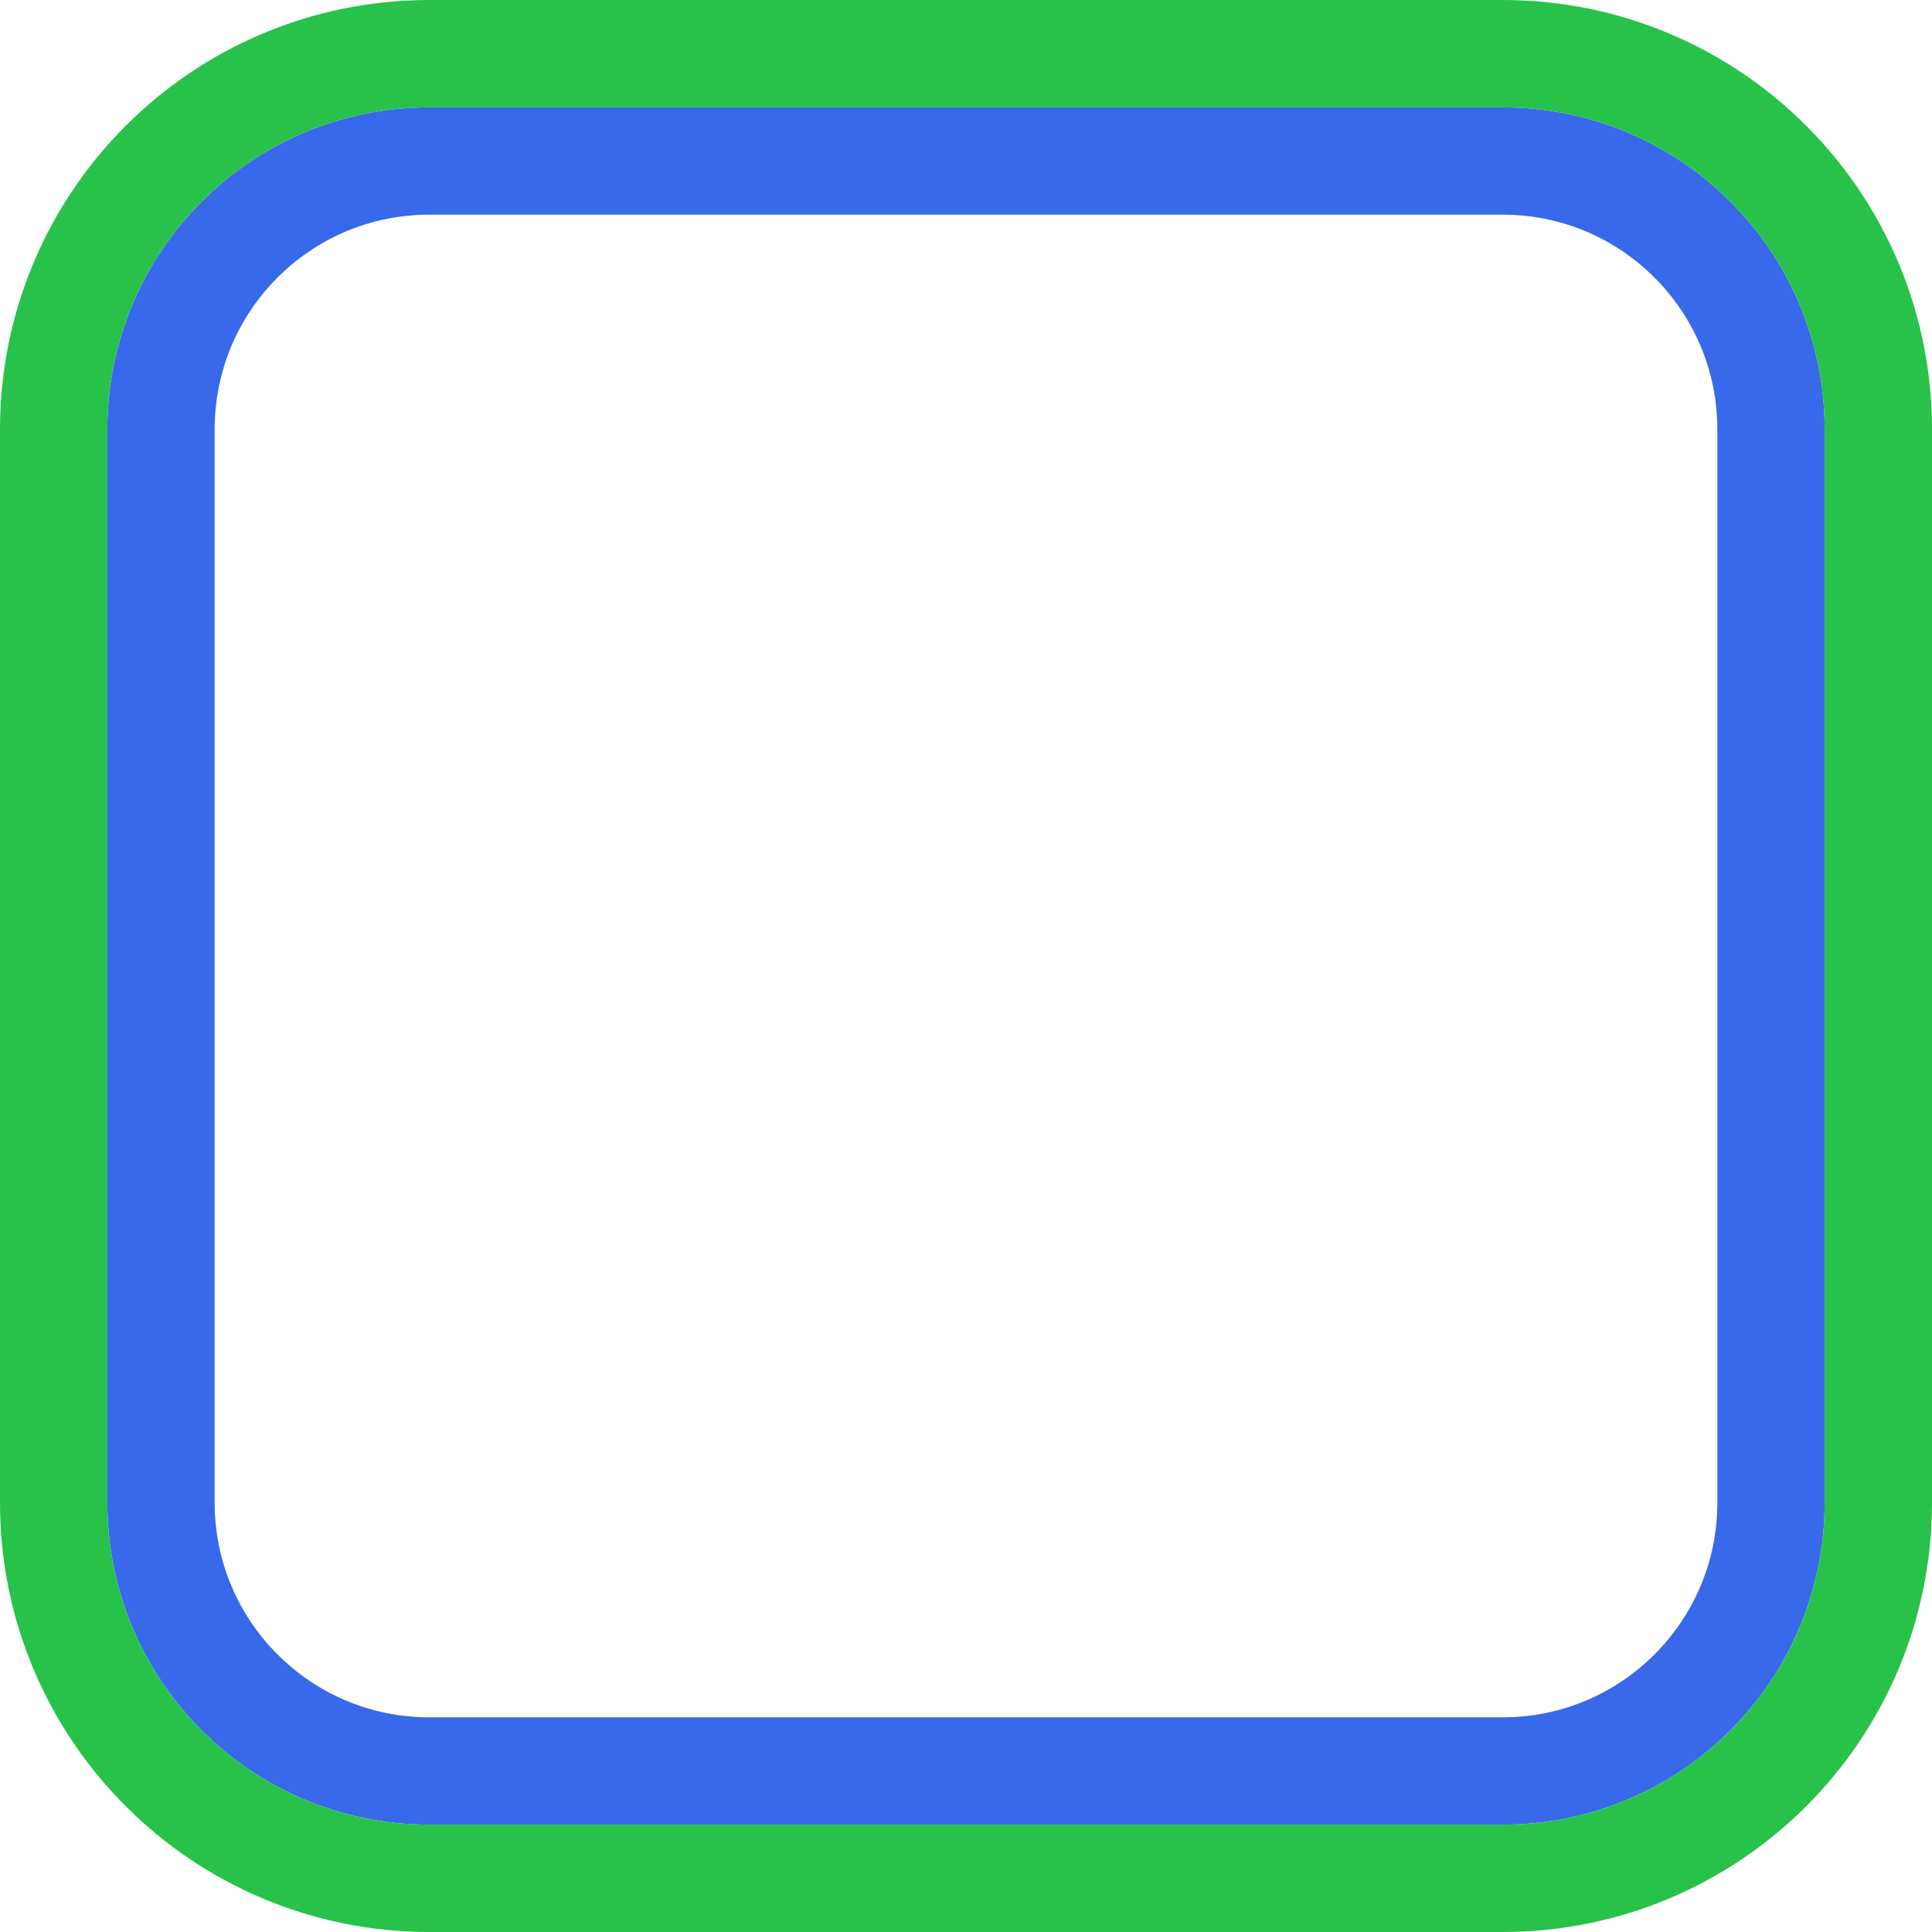
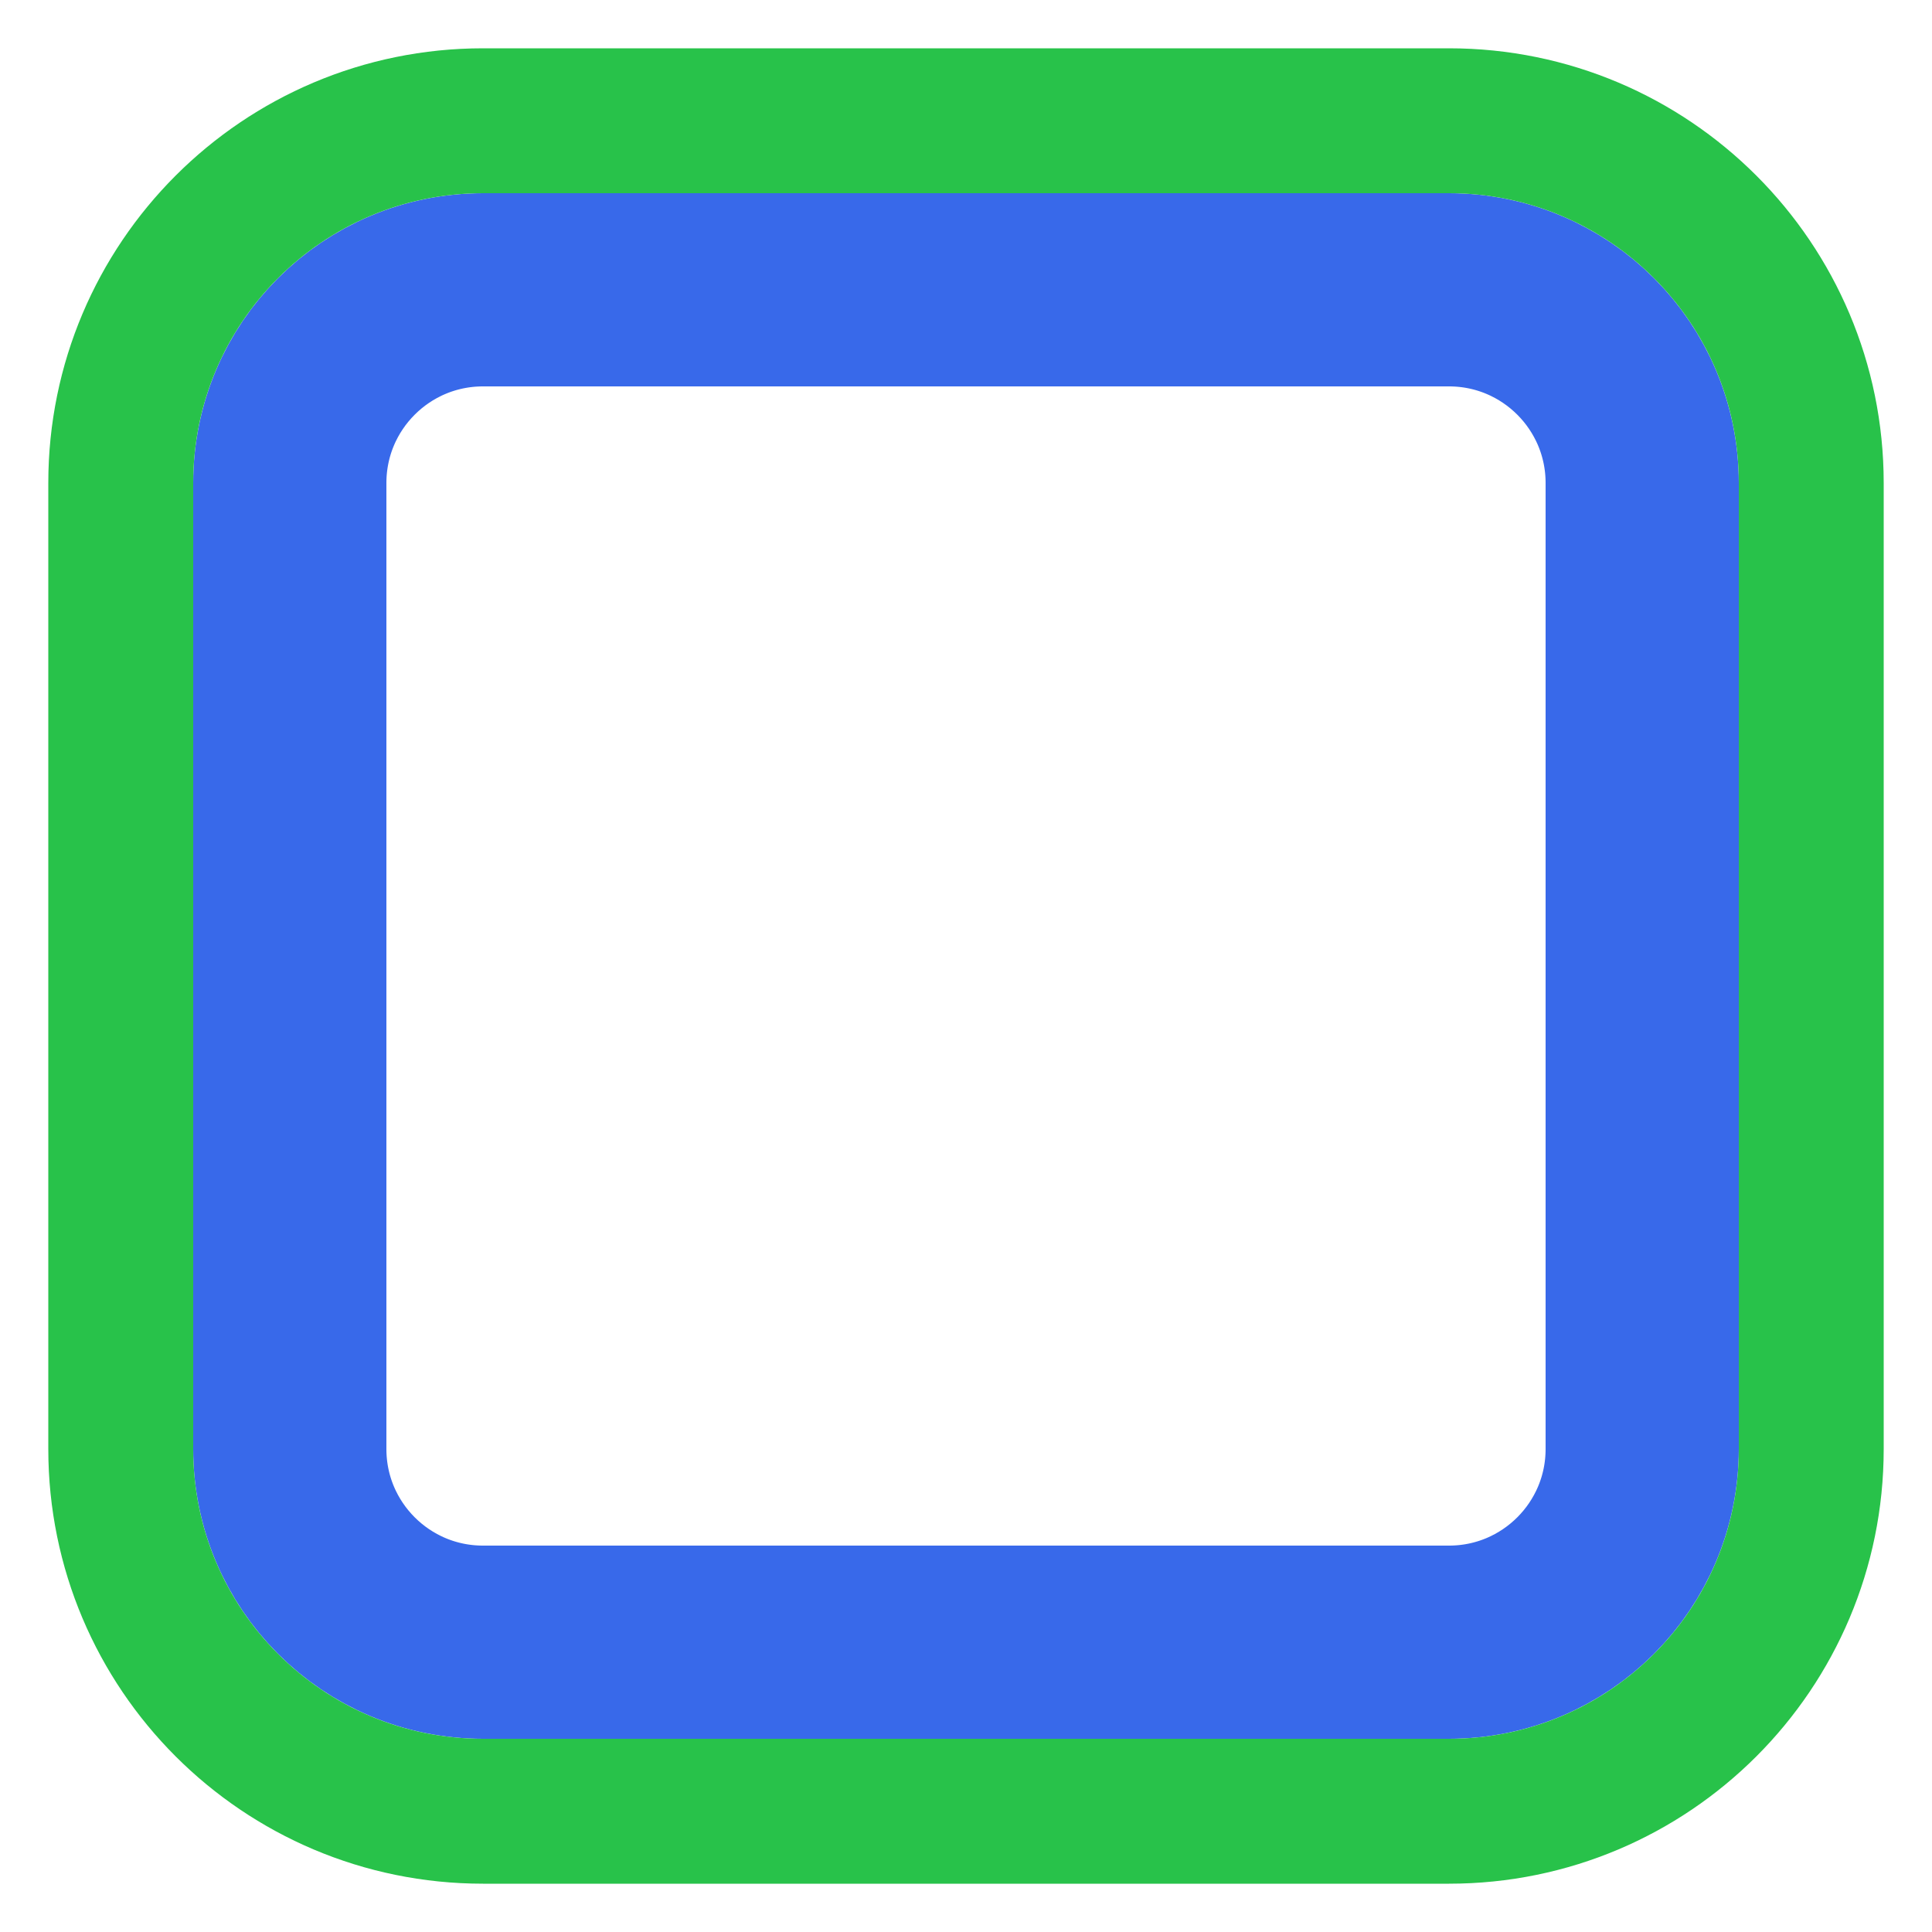
- <svg xmlns="http://www.w3.org/2000/svg" width="18" height="18" viewBox="0 0 18 18" fill="none">
-   <rect x="1.5" y="1.5" width="15" height="15" rx="2.5" stroke="#3869EA" />
-   <rect x="0.5" y="0.5" width="17" height="17" rx="3.5" stroke="#28C24A" />
+ <svg xmlns="http://www.w3.org/2000/svg" width="20" height="20" viewBox="0 0 20 20" fill="none">
+   <rect x="3" y="3" width="14" height="14" rx="2" stroke="#3869EA" stroke-width="2" />
+   <rect x="1.25" y="1.25" width="17.5" height="17.5" rx="3.75" stroke="#28C24A" stroke-width="1.5" />
</svg>
